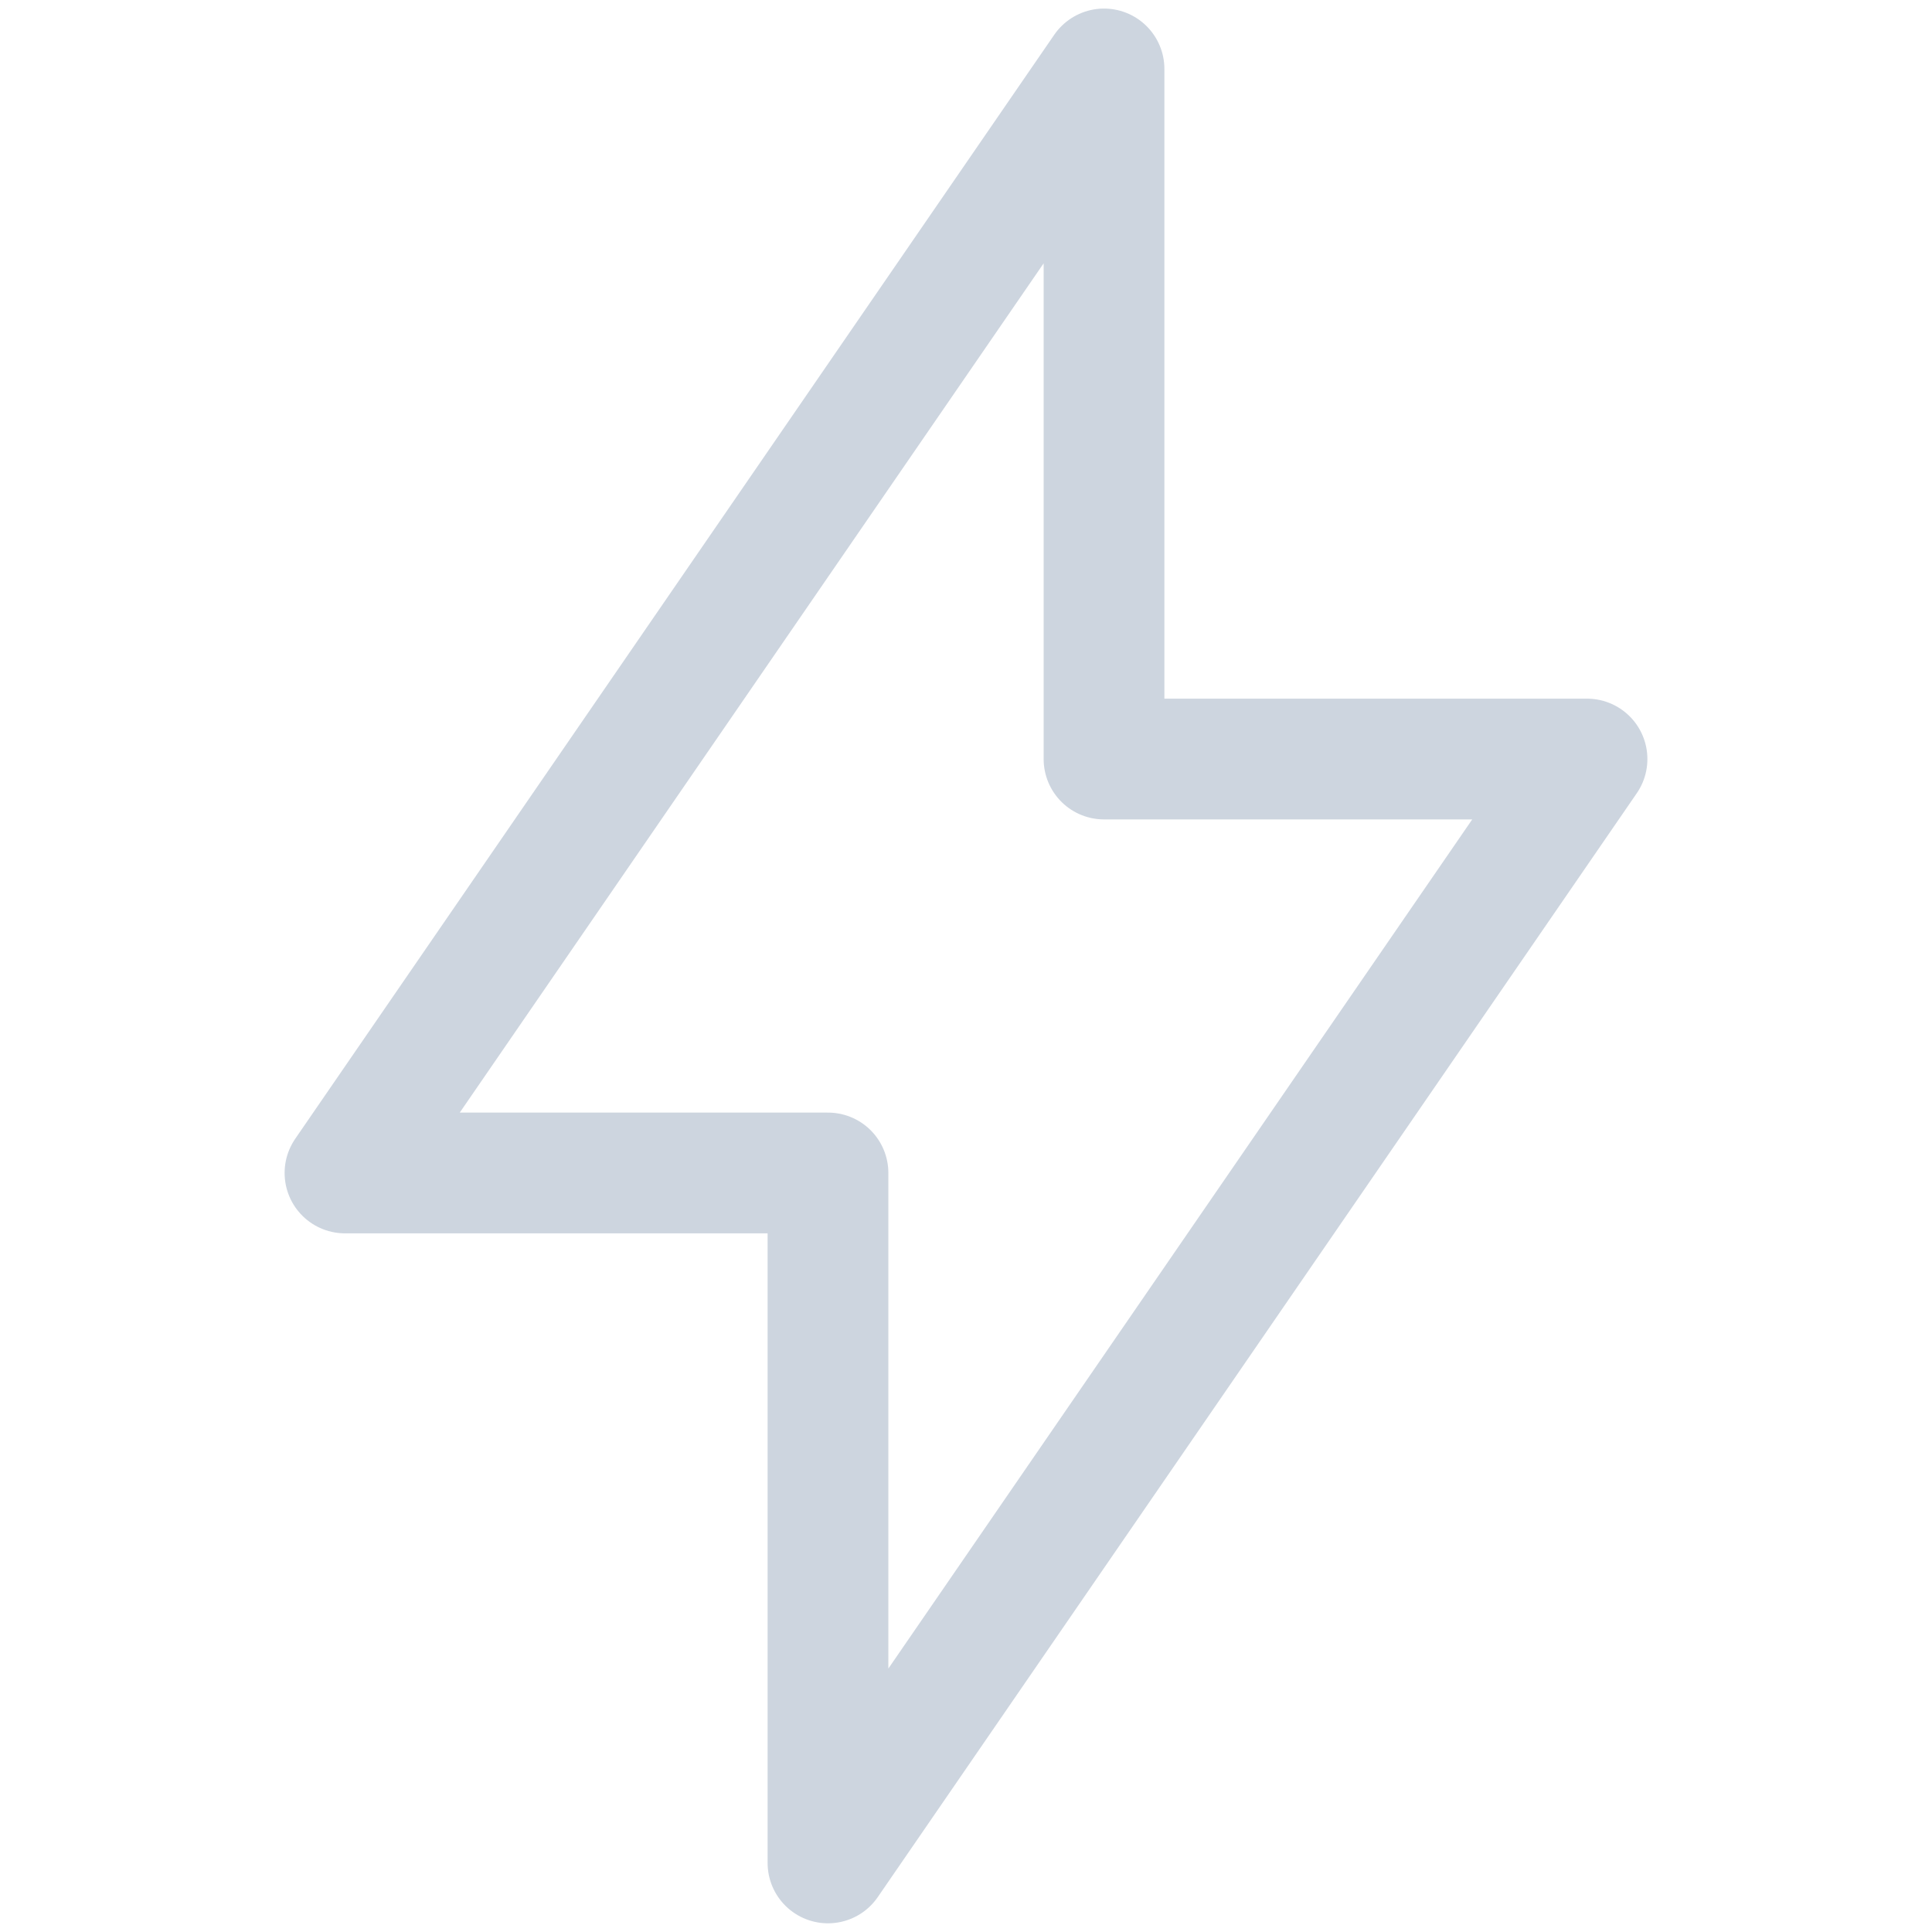
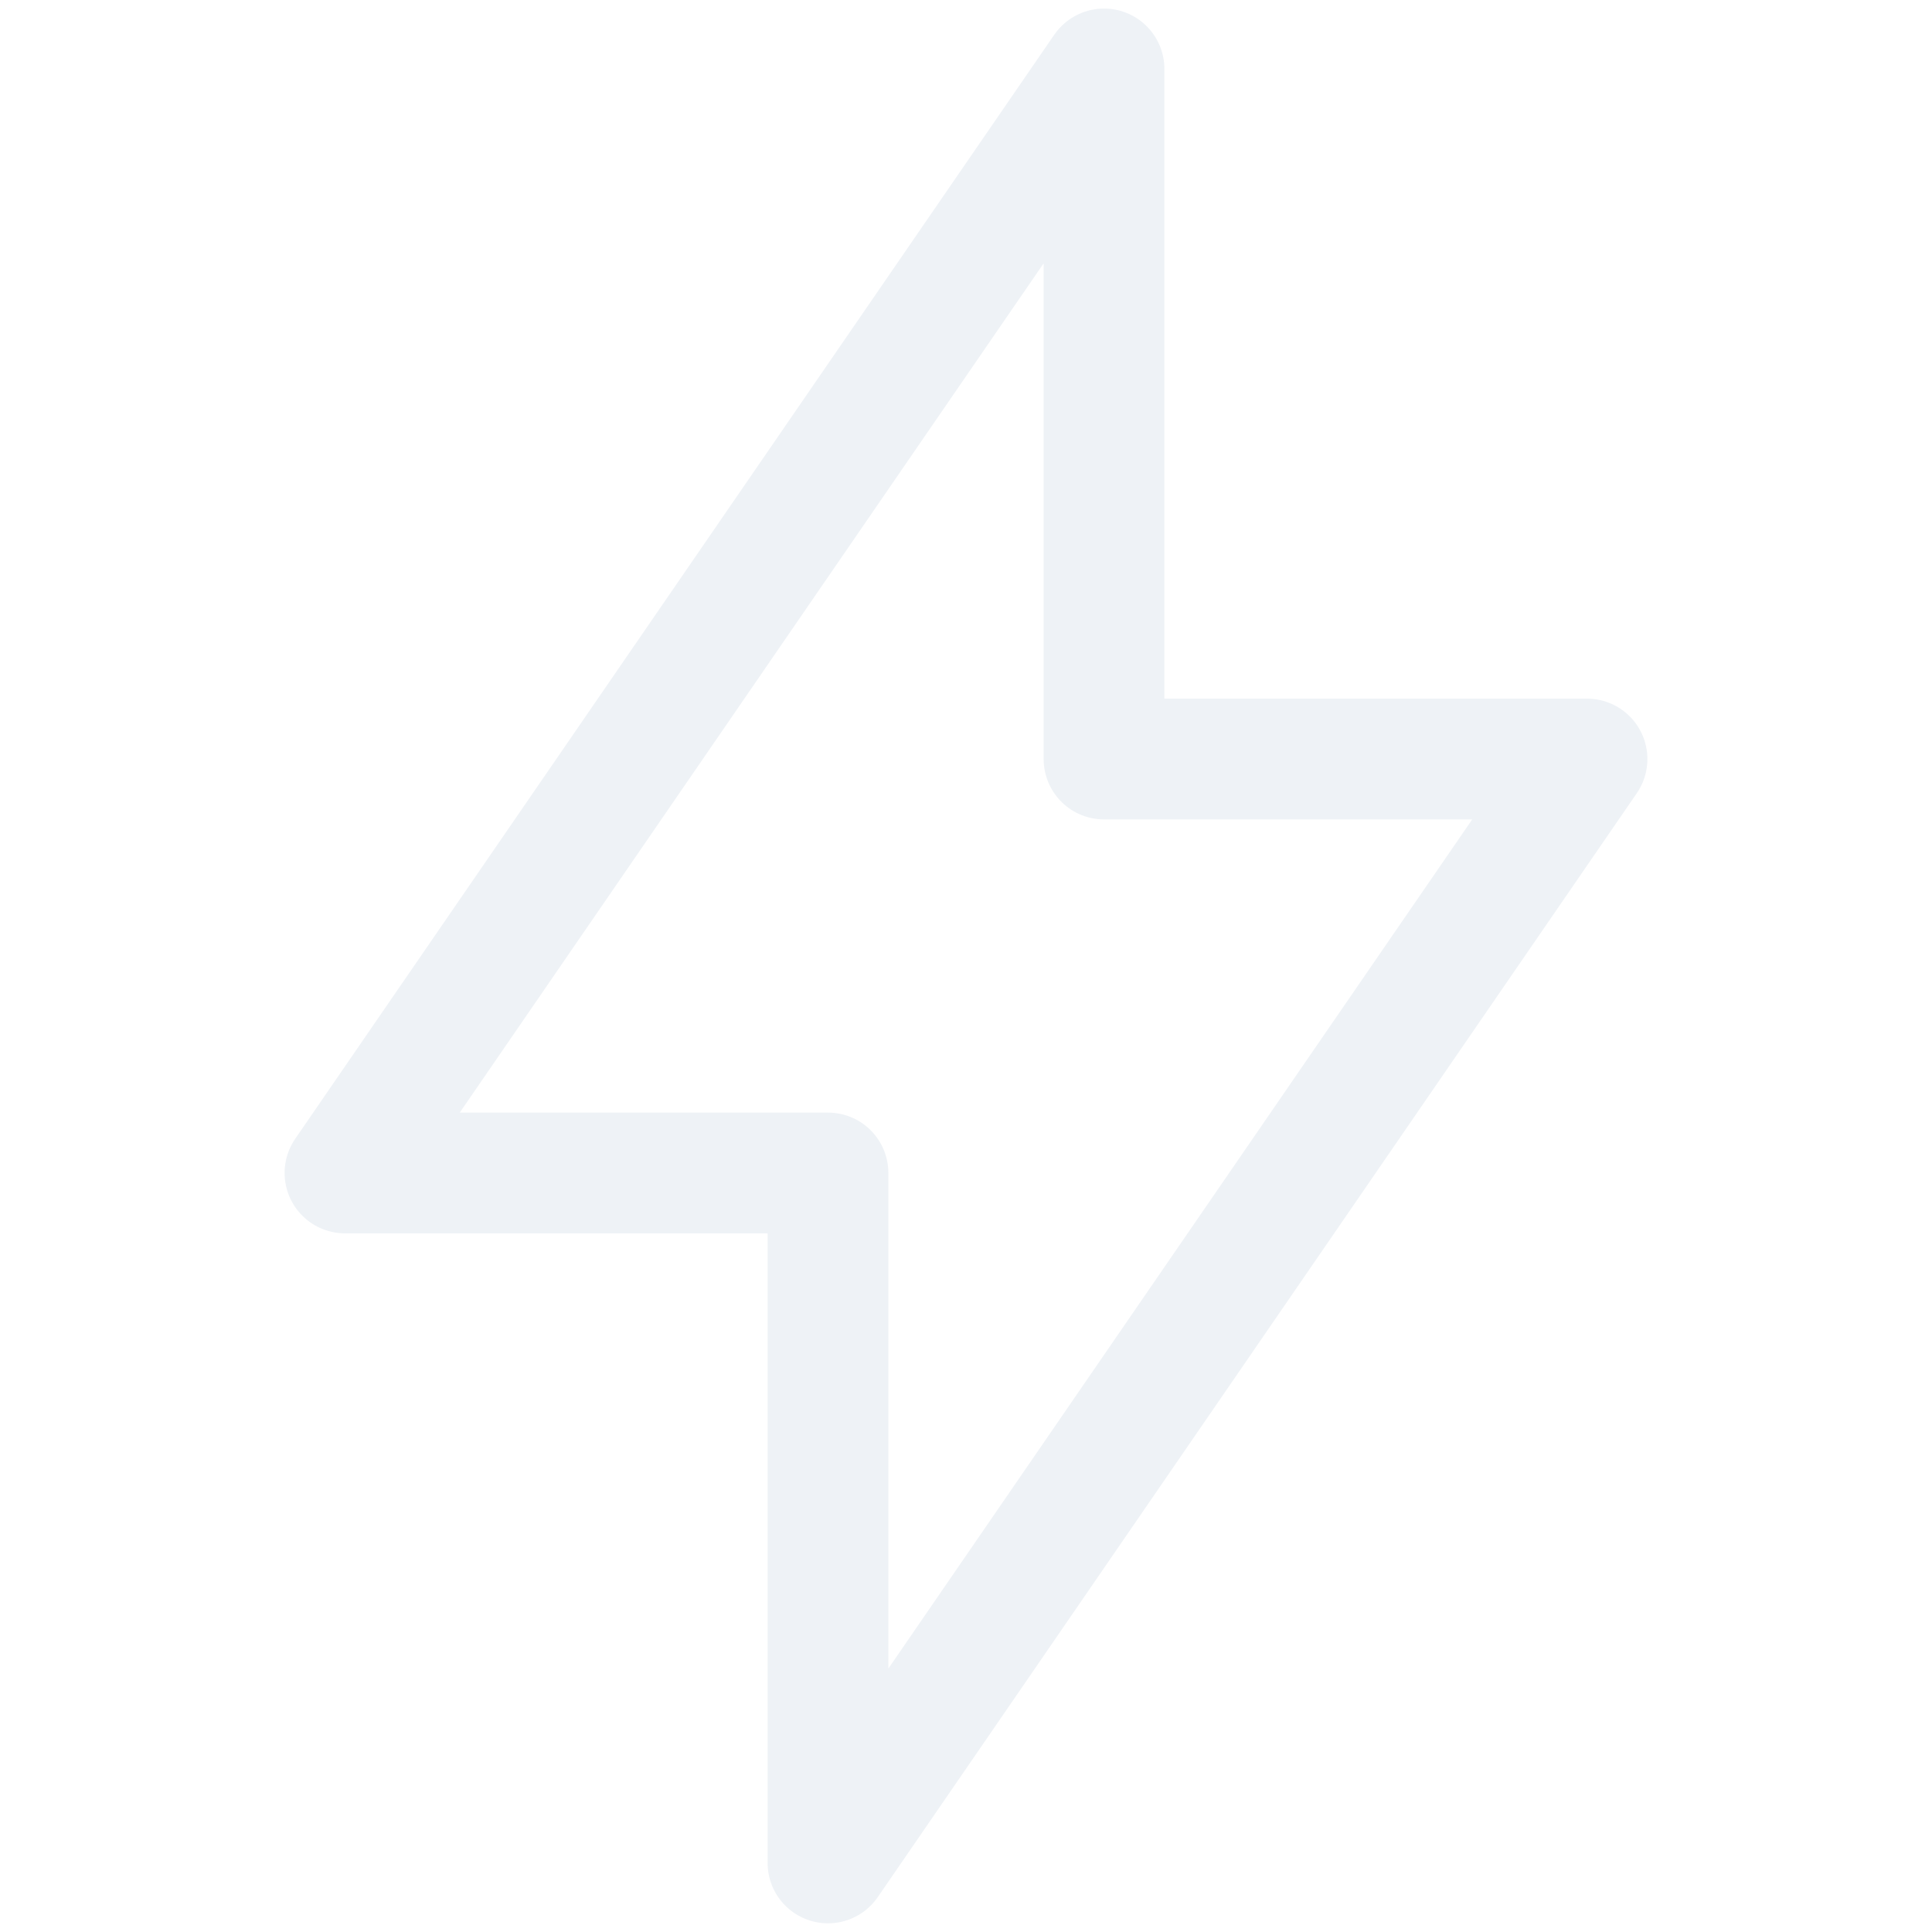
<svg xmlns="http://www.w3.org/2000/svg" width="16" height="16" viewBox="0 0 16 16" fill="none">
-   <path d="M9.143 0.571V6.286H13.143L6.857 15.428V9.714H2.857L9.143 0.571Z" stroke="#CDD5DF" stroke-linecap="round" stroke-linejoin="round" />
+   <style>
+     .icon-path {
+       stroke: #EEF2F6;
+     }
+ 
+     @media (prefers-color-scheme: light) {
+       .icon-path {
+         stroke: #0D121C;
+       }
+     }
+   </style>
+   <path class="icon-path" d="M9.143 0.571V6.286H13.143L6.857 15.428V9.714H2.857L9.143 0.571Z" stroke="#CDD5DF" stroke-linecap="round" stroke-linejoin="round" />
</svg>
